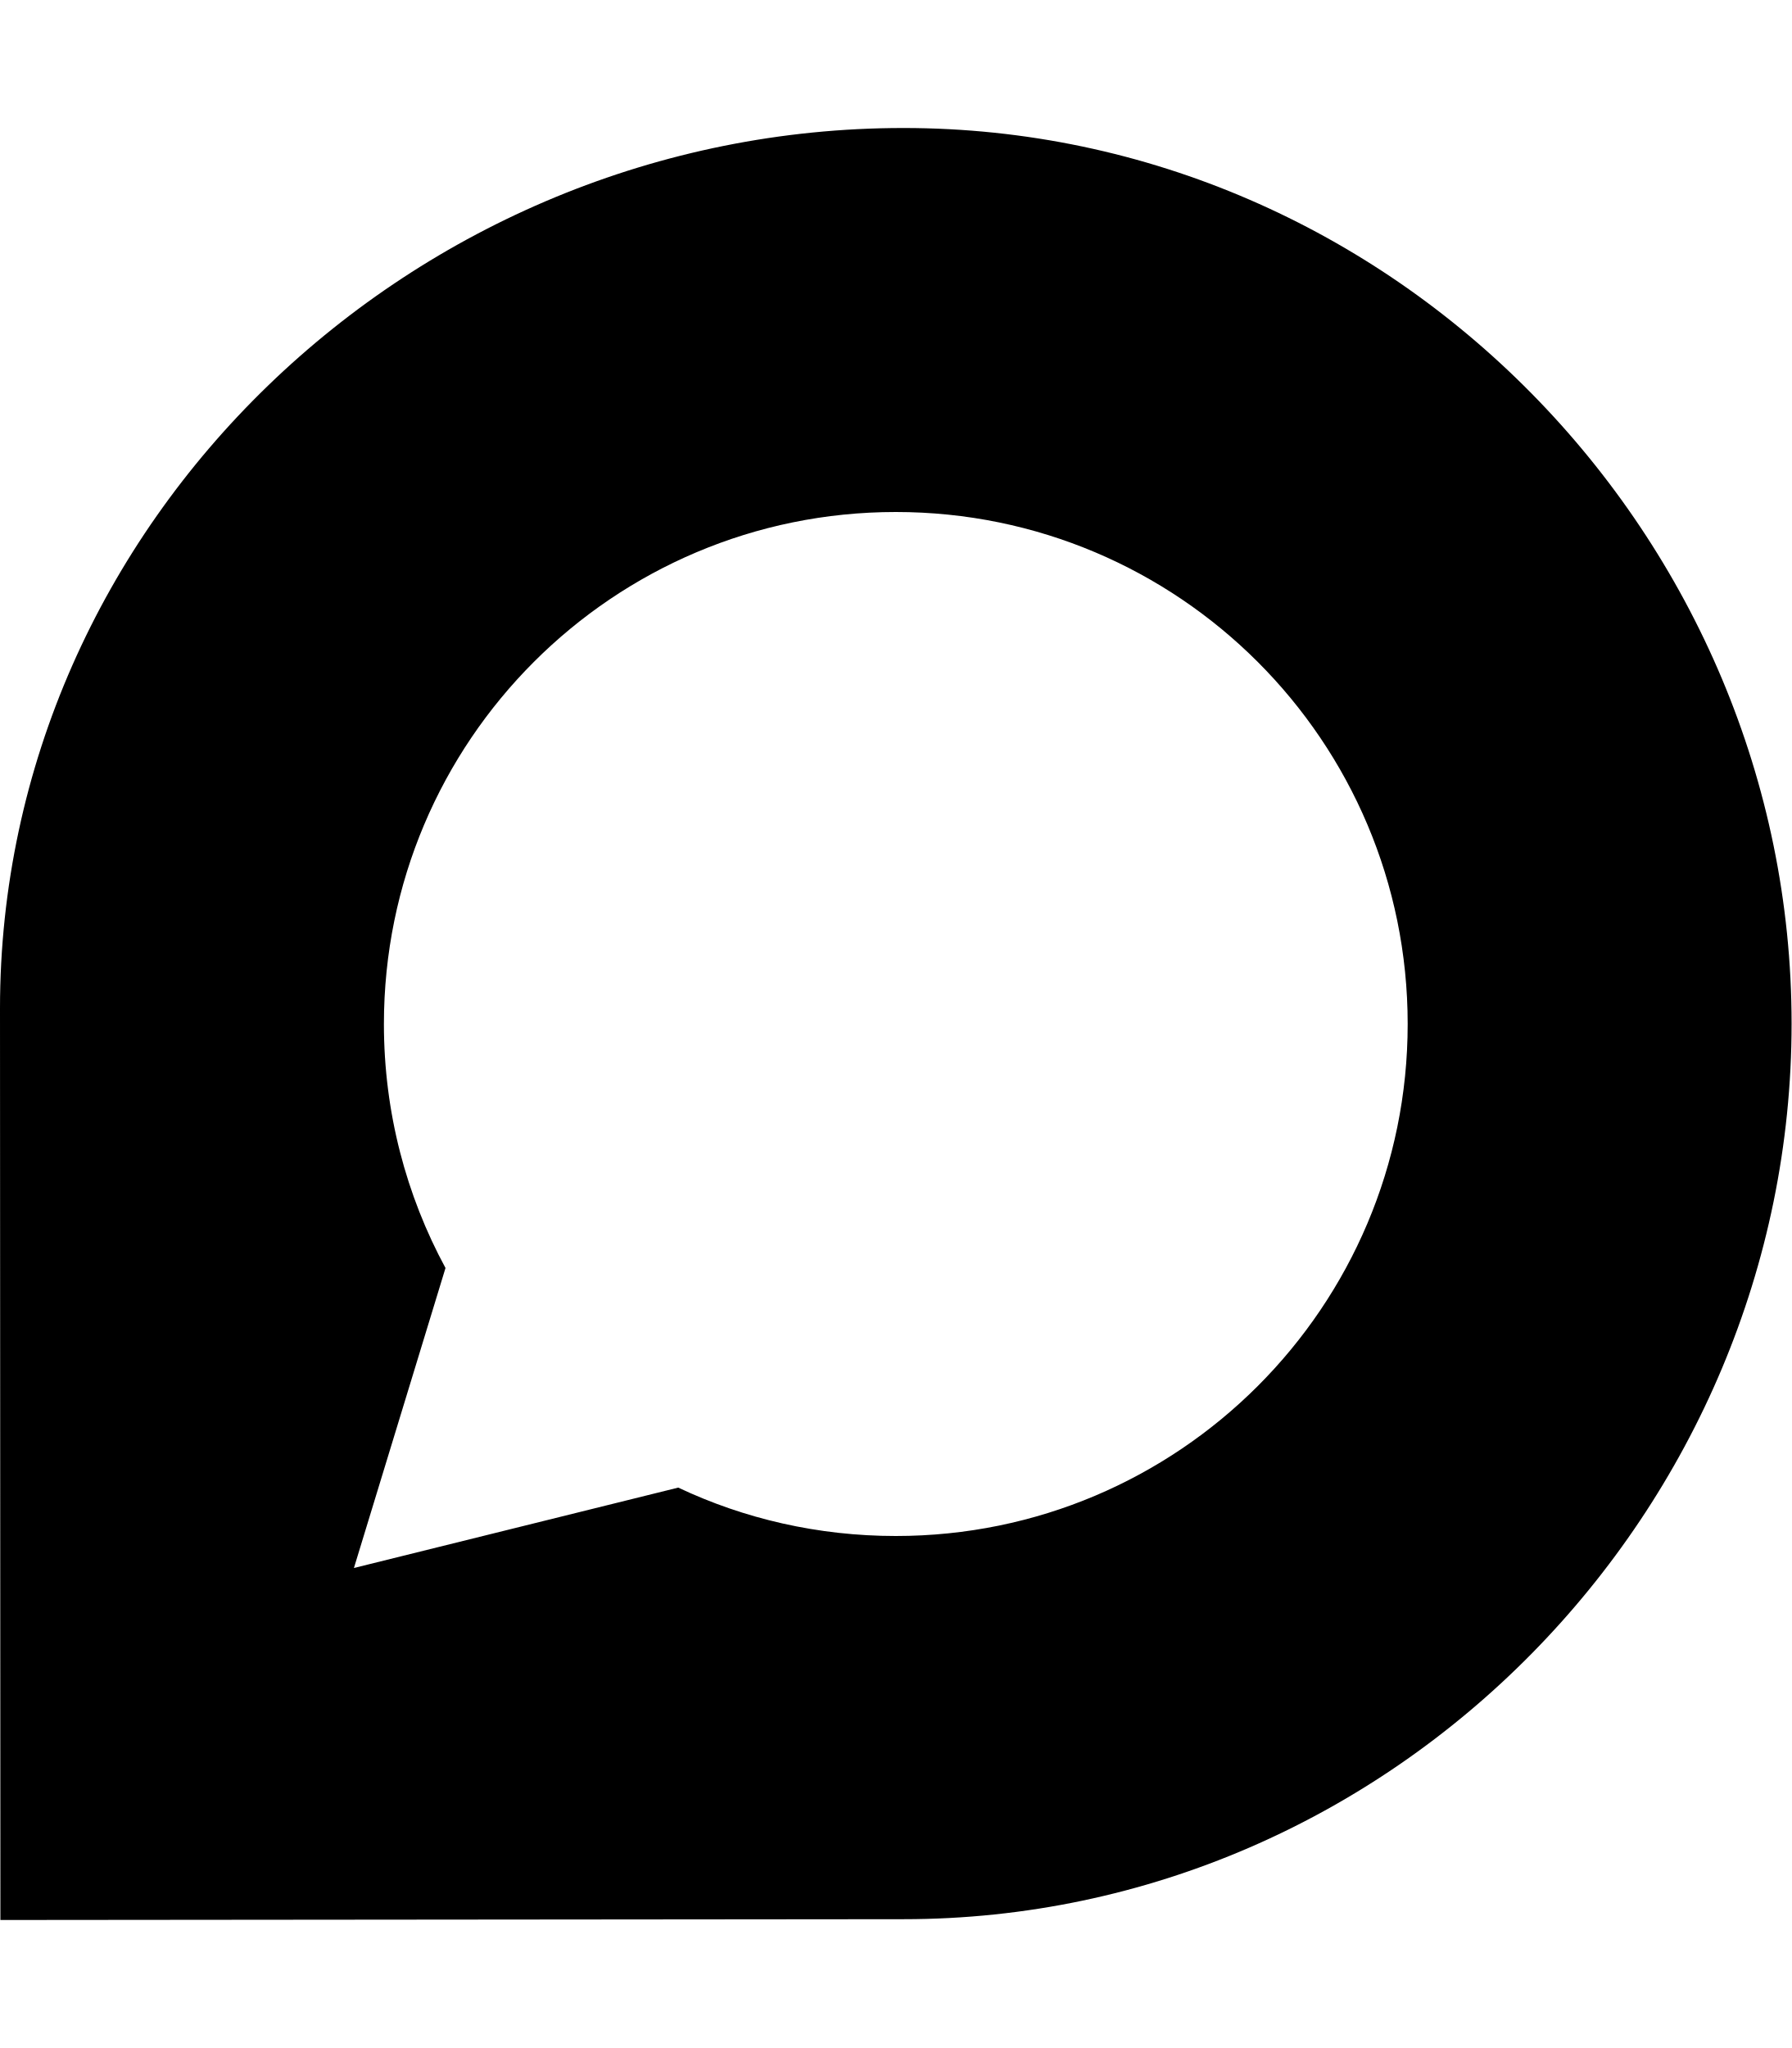
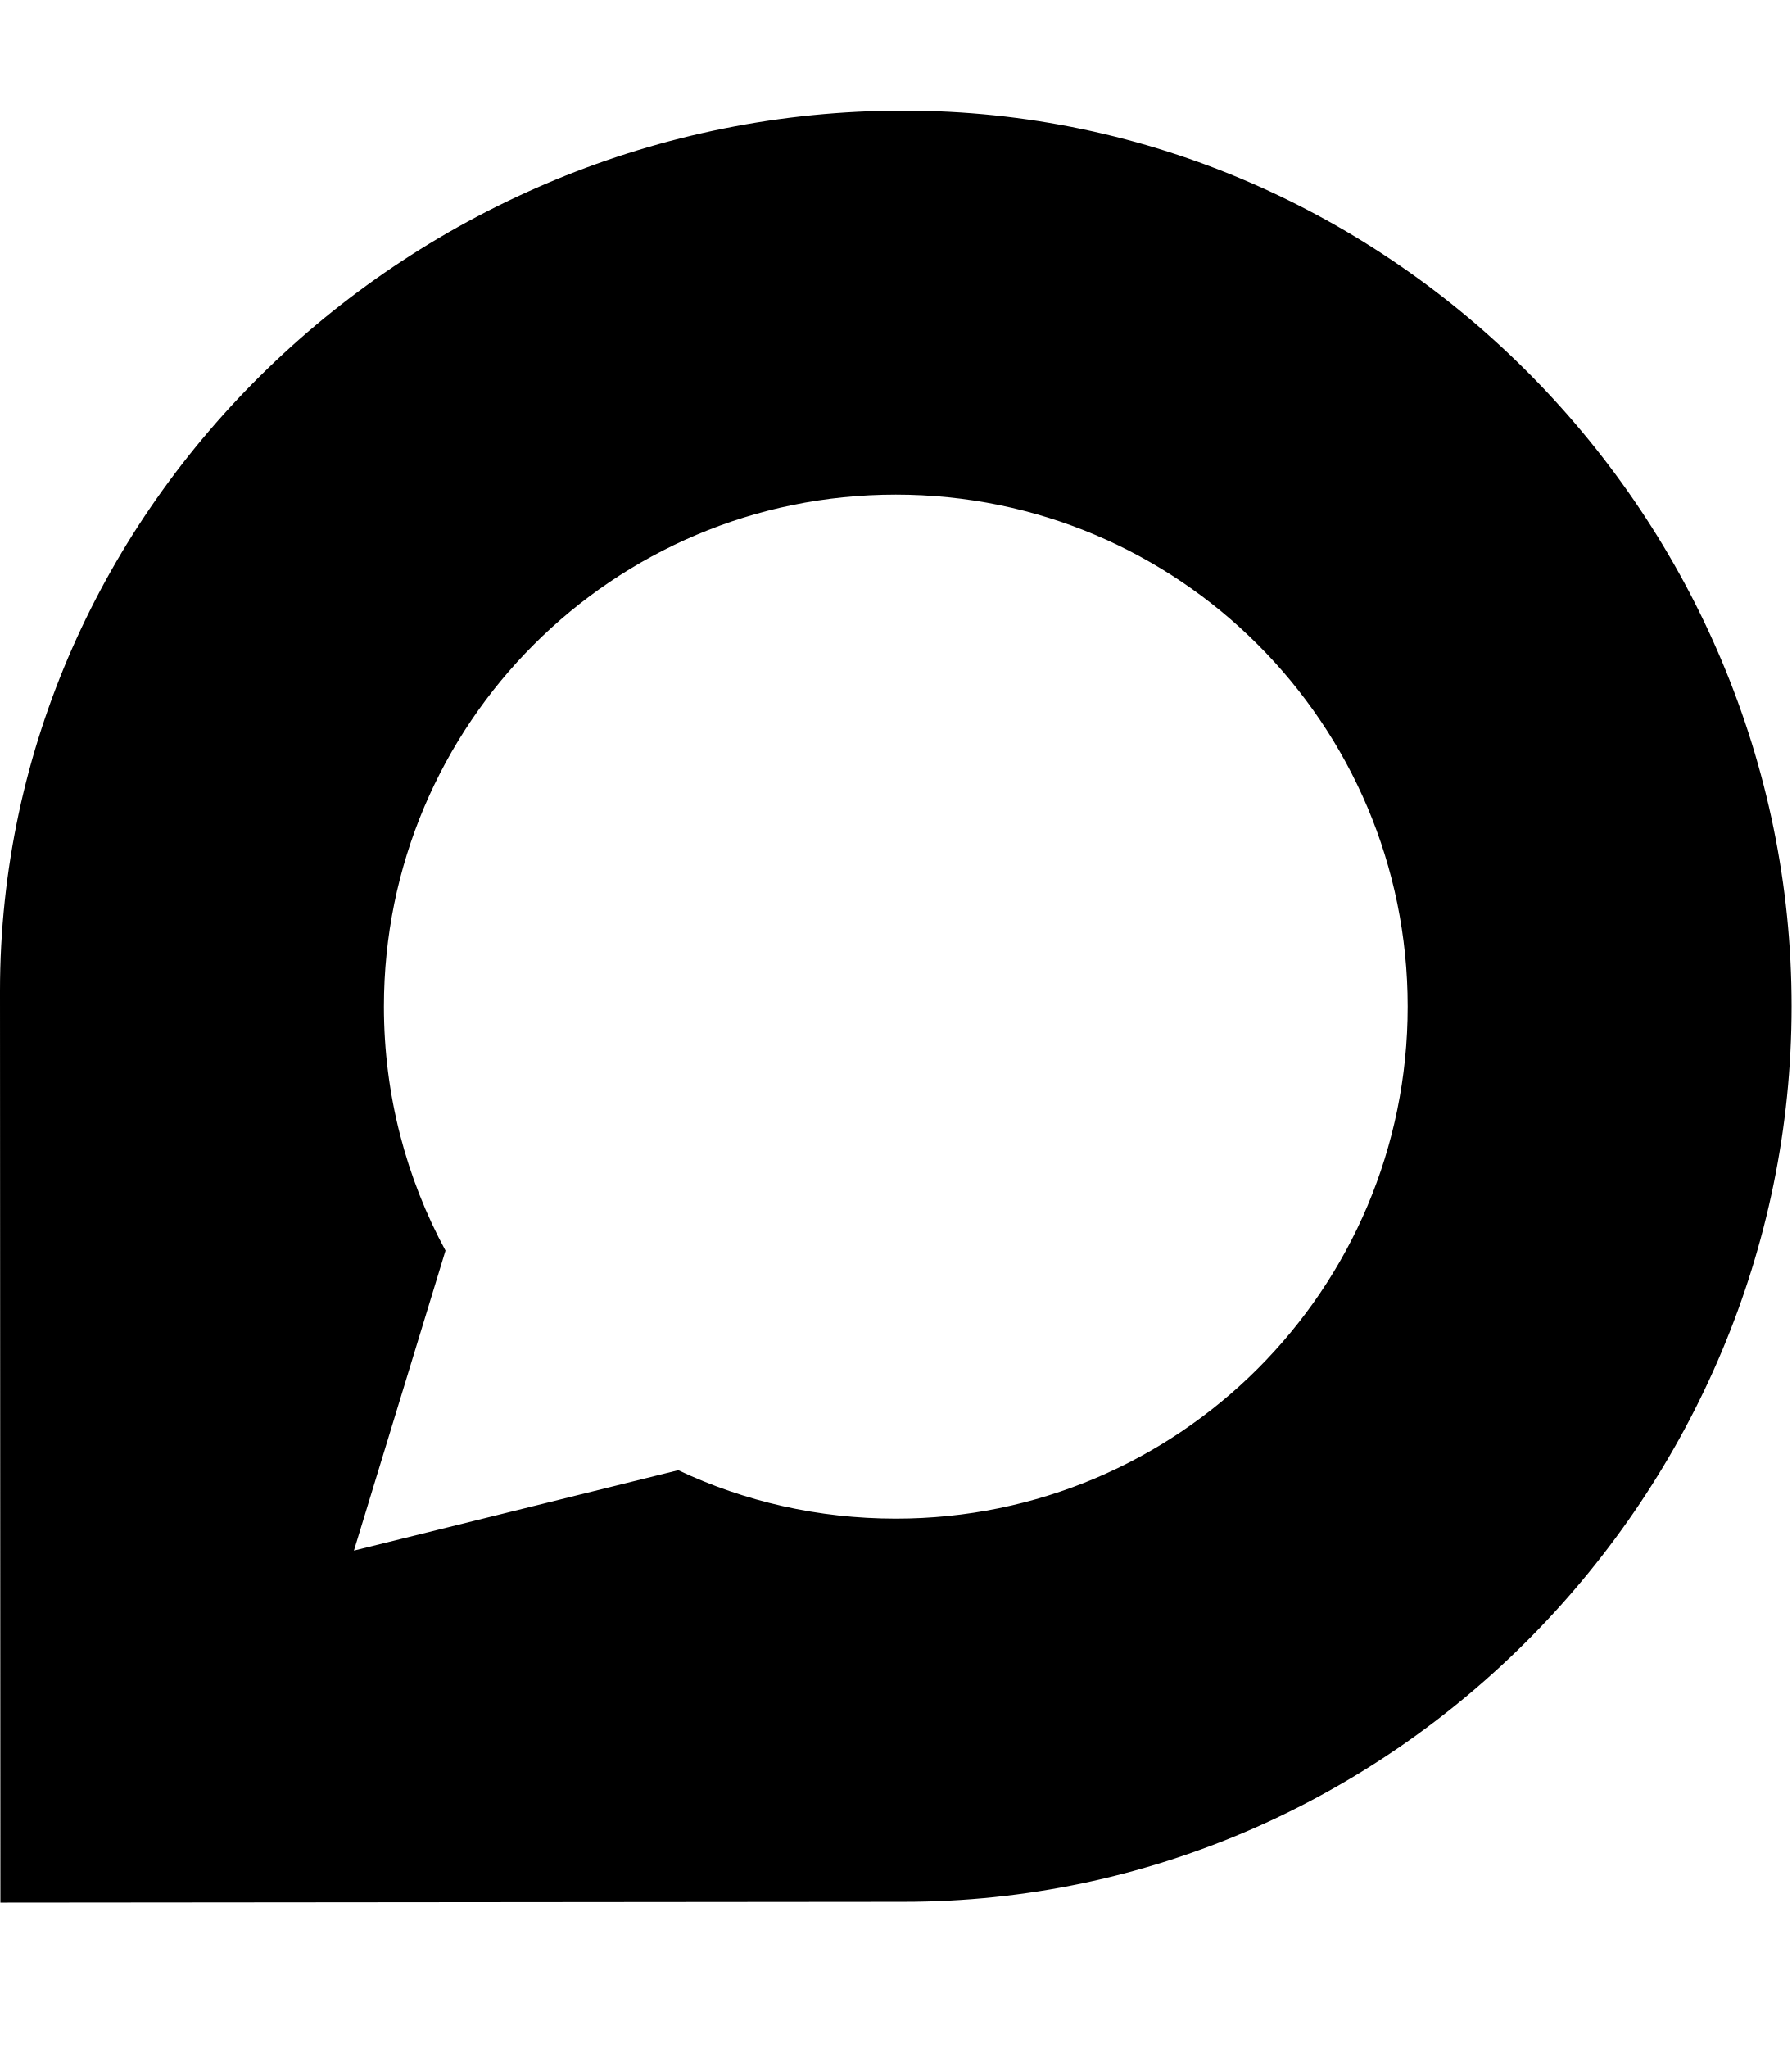
- <svg xmlns="http://www.w3.org/2000/svg" viewBox="0 0 448 512">
-   <path d="M225.9 32C103.3 32 0 130.5 0 252.1 0 256 .1 480 .1 480l225.8-.2c122.7 0 222.1-102.3 222.1-223.9C448 134.3 348.6 32 225.9 32zM224 384c-19.4 0-37.9-4.3-54.4-12.1L88.5 392l22.9-75c-9.8-18.1-15.4-38.9-15.4-61 0-70.7 57.3-128 128-128s128 57.3 128 128-57.3 128-128 128z" />
+ <svg xmlns="http://www.w3.org/2000/svg" width="44.8" height="51.2" version="1.1" viewBox="0 0 44.8 51.2">
+   <path d="m22.59 2.765c-12.26 0-22.59 9.85-22.59 22.01 0 0.39 0.01 22.79 0.01 22.79l22.58-0.02c12.27 0 22.21-10.23 22.21-22.39s-9.94-22.39-22.21-22.39zm-0.19 35.2c-1.94 0-3.79-0.43-5.44-1.21l-8.11 2.01 2.29-7.5c-0.98-1.81-1.54-3.89-1.54-6.1 0-7.07 5.73-12.8 12.8-12.8s12.8 5.73 12.8 12.8-5.73 12.8-12.8 12.8z" />
</svg>
